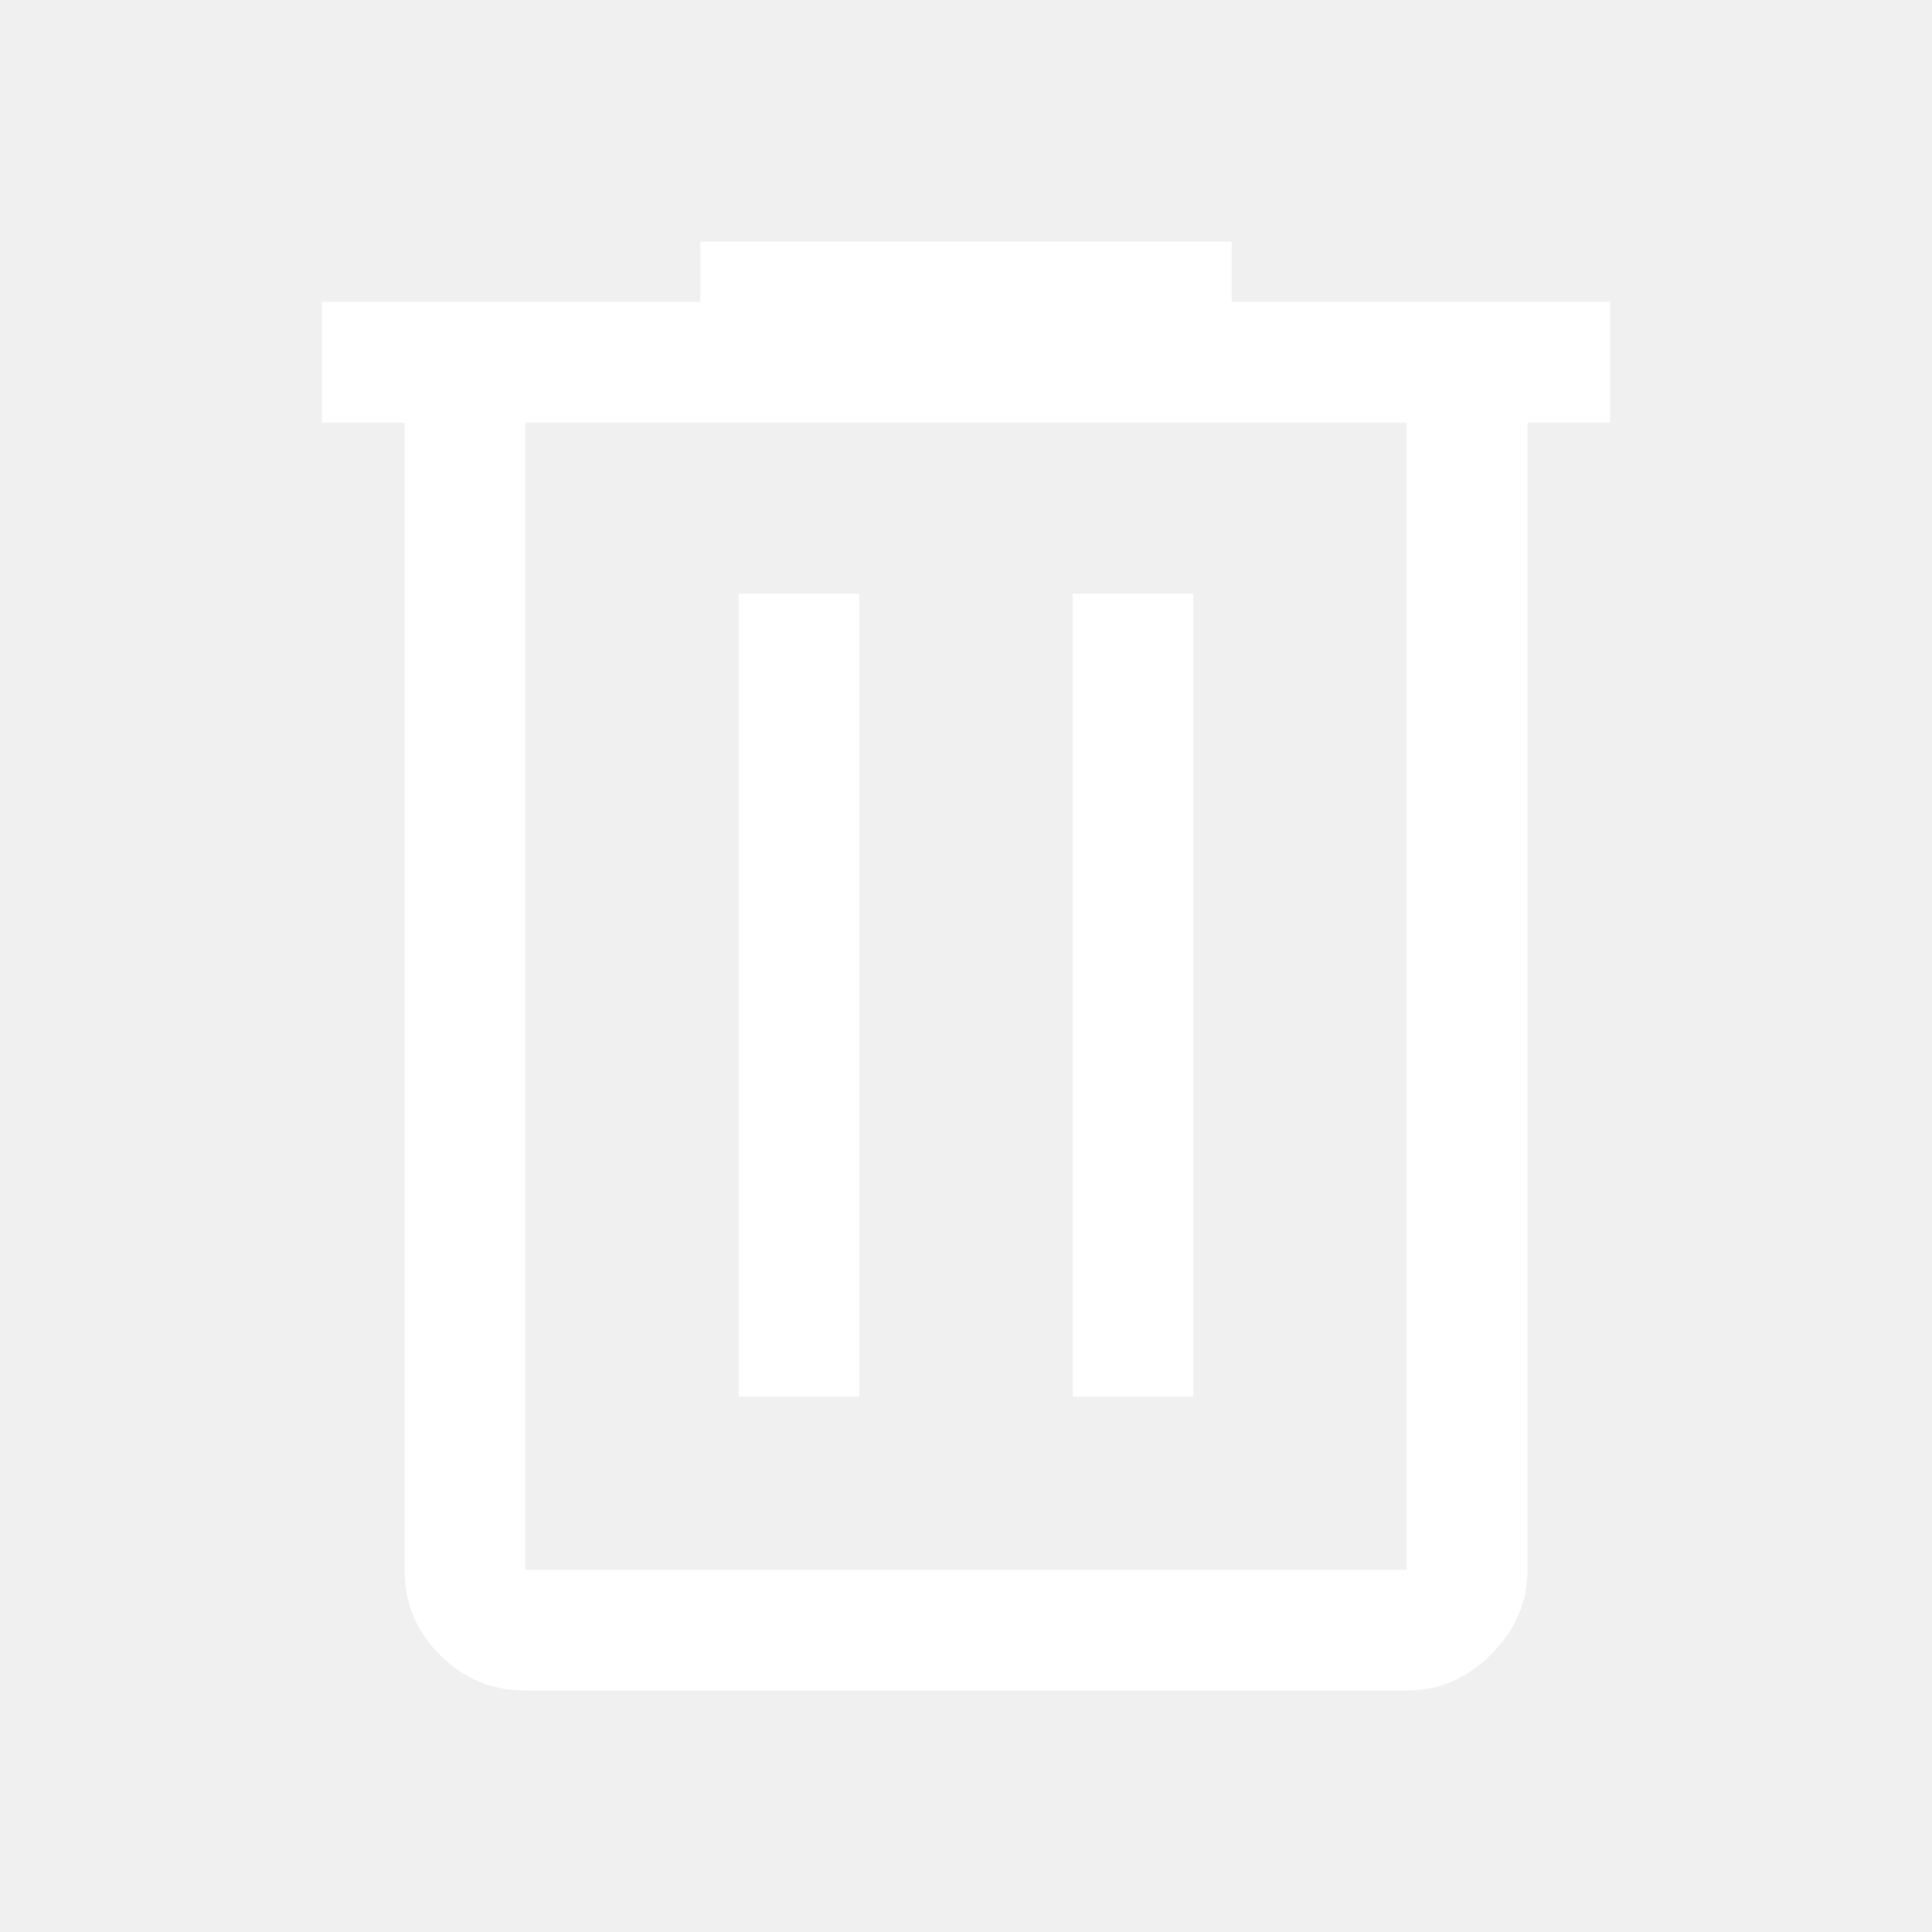
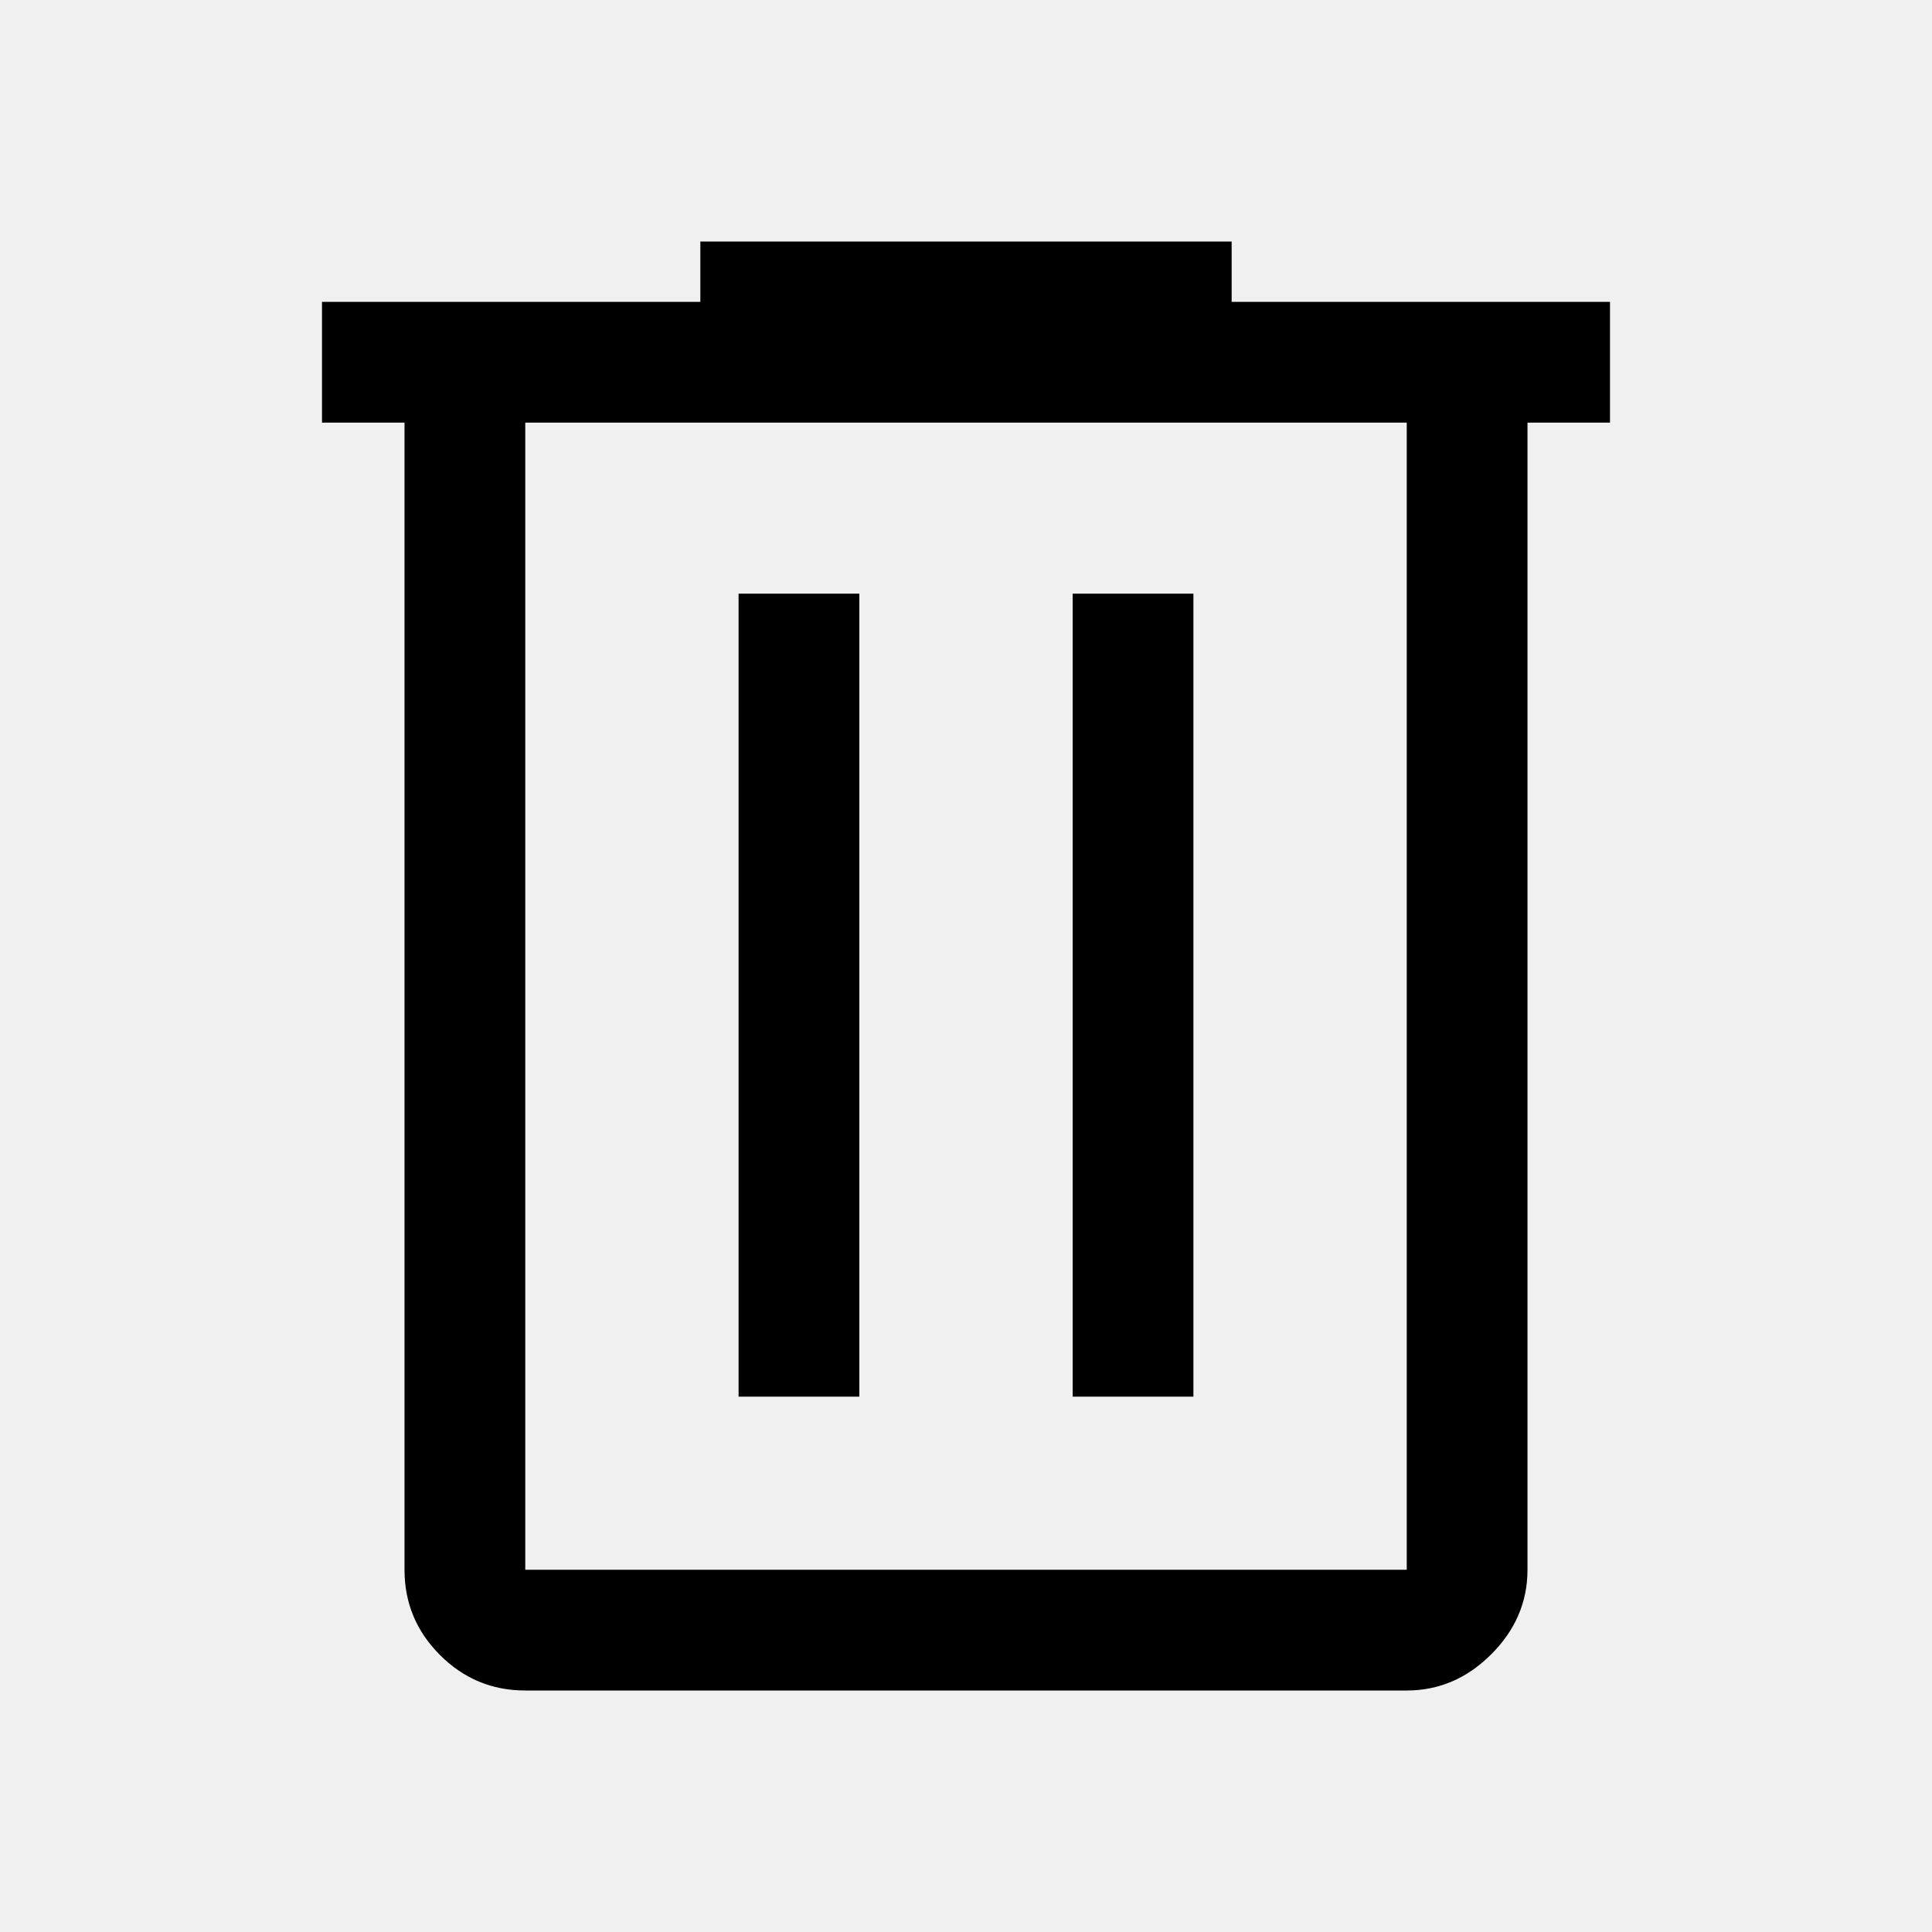
- <svg xmlns="http://www.w3.org/2000/svg" fill="white" height="30" viewBox="0 -960 960 960" width="30">
+ <svg xmlns="http://www.w3.org/2000/svg" fill="black" height="30" viewBox="0 -960 960 960" width="30">
  <path d="M261-120q-24.75 0-42.375-17.625T201-180v-570h-41v-60h188v-30h264v30h188v60h-41v570q0 24-18 42t-42 18H261Zm438-630H261v570h438v-570ZM367-266h60v-399h-60v399Zm166 0h60v-399h-60v399ZM261-750v570-570Z" />
</svg>
